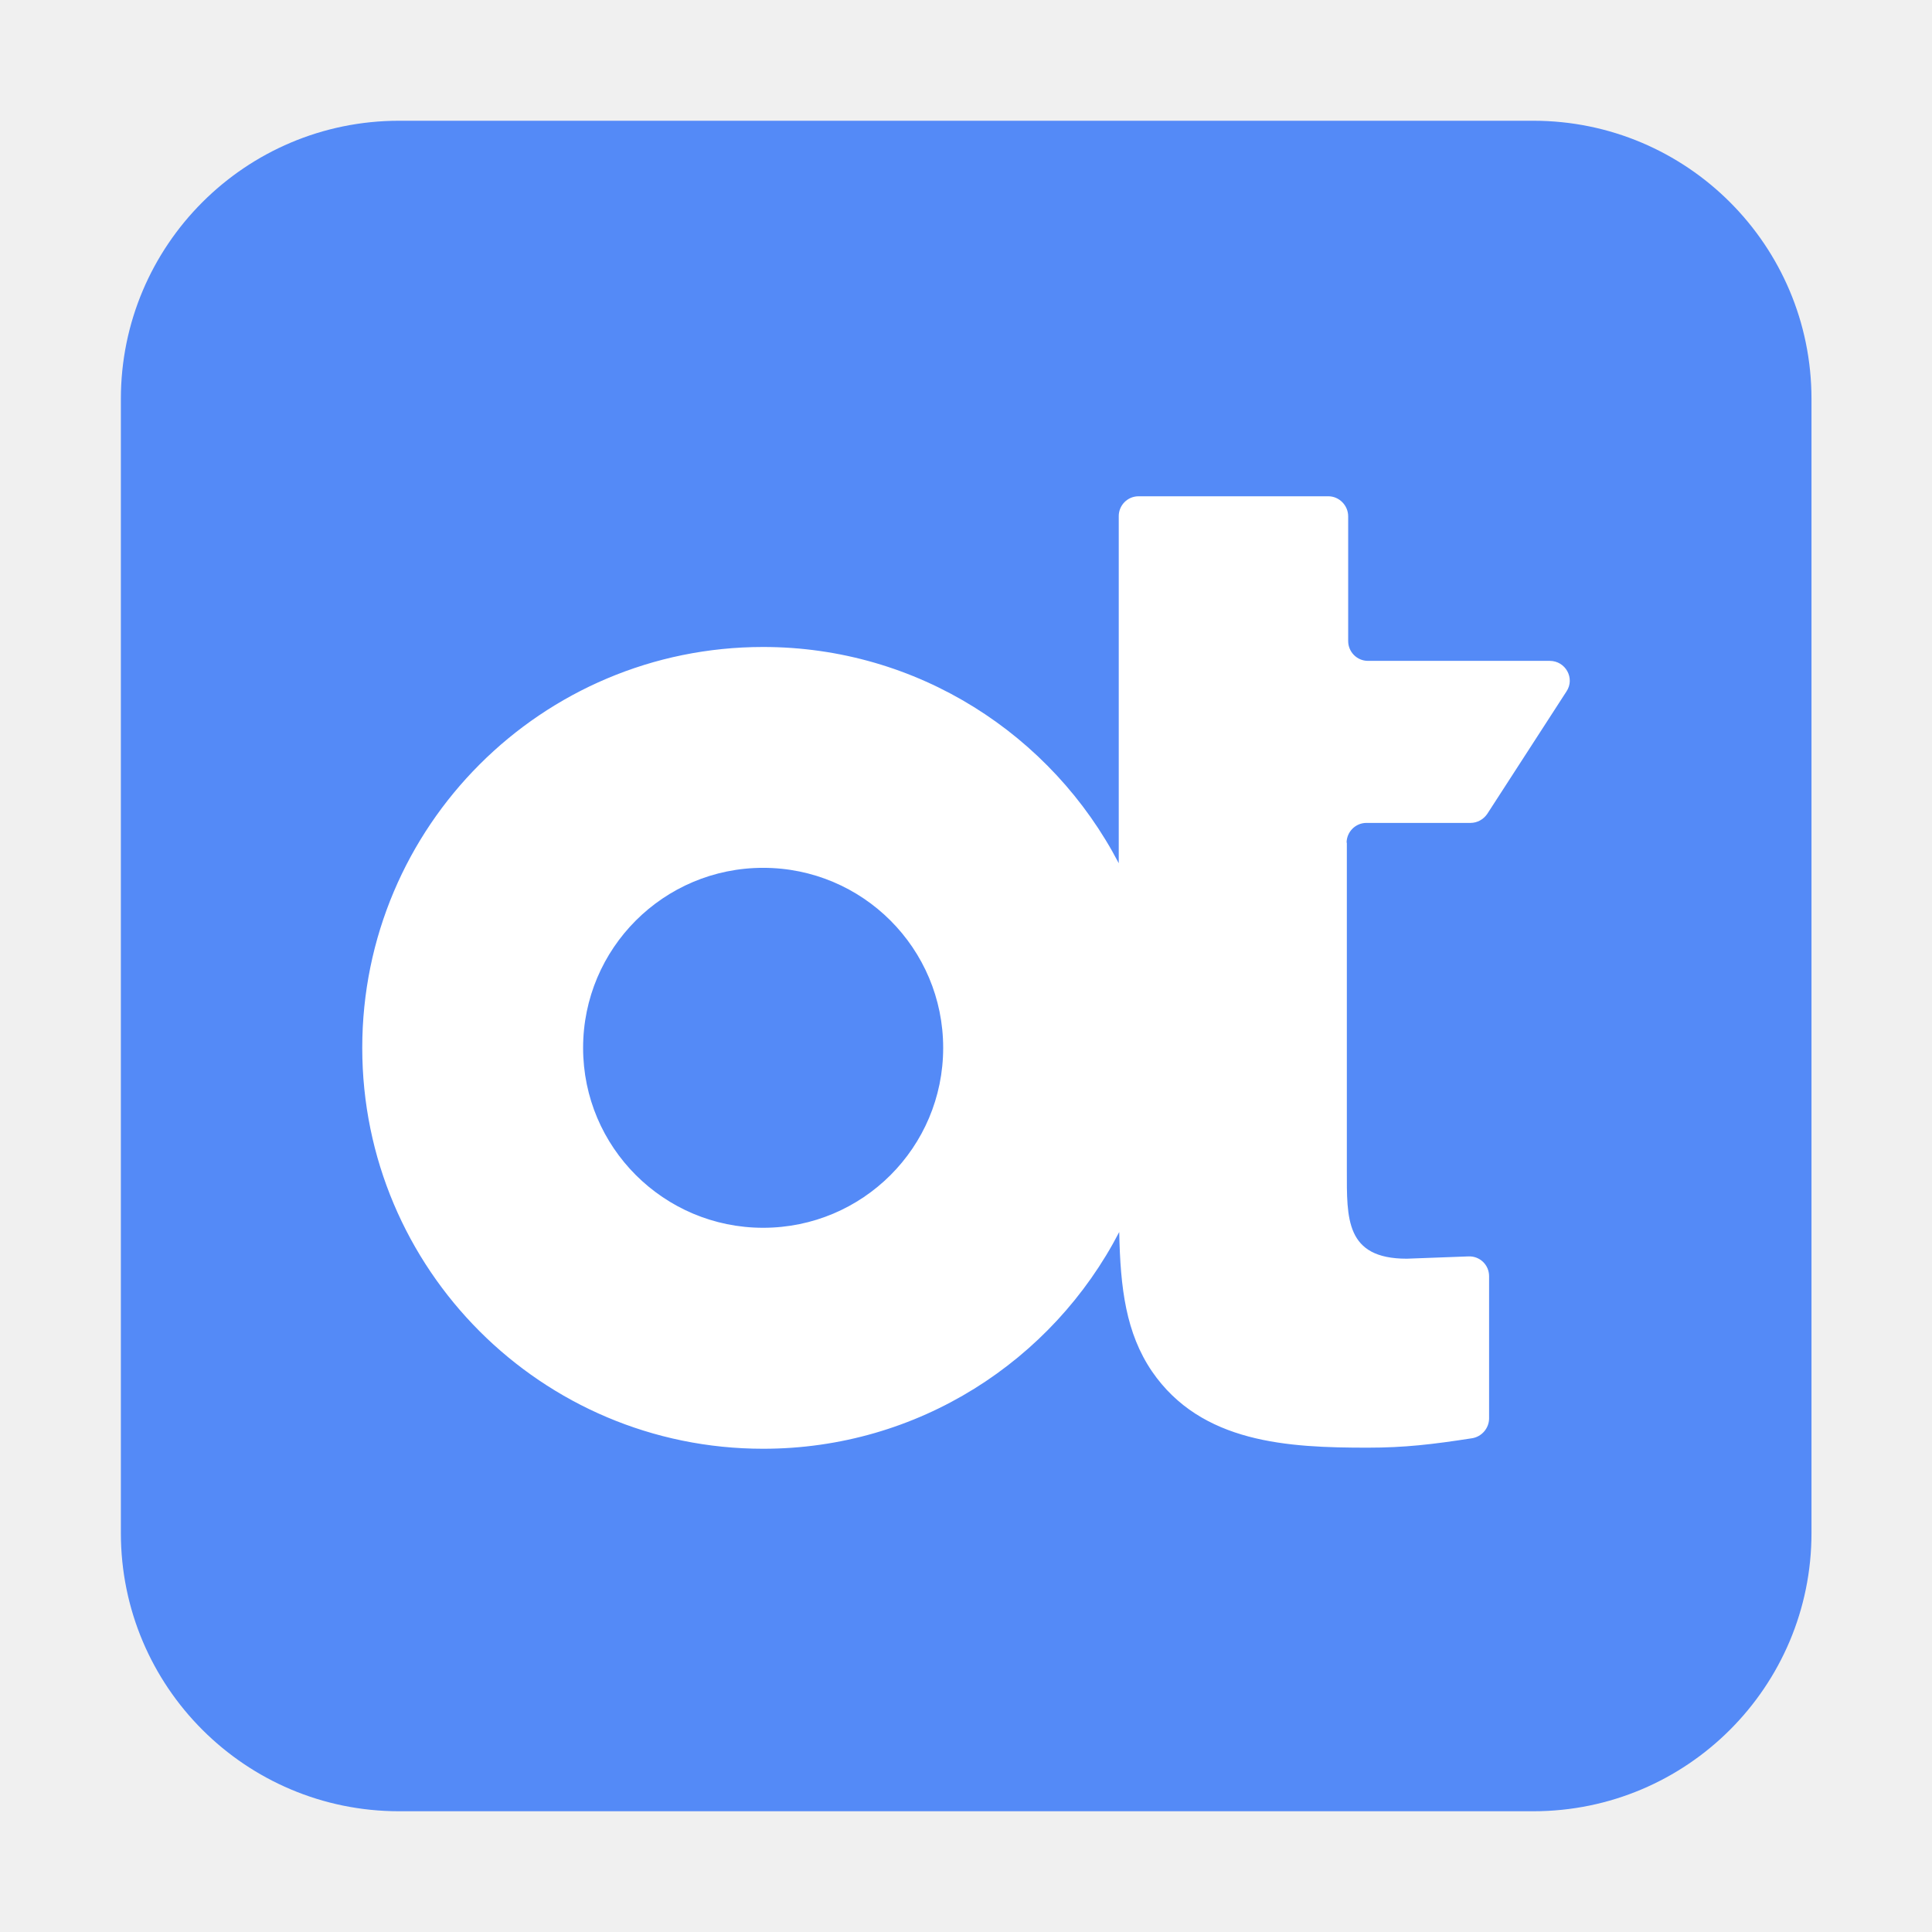
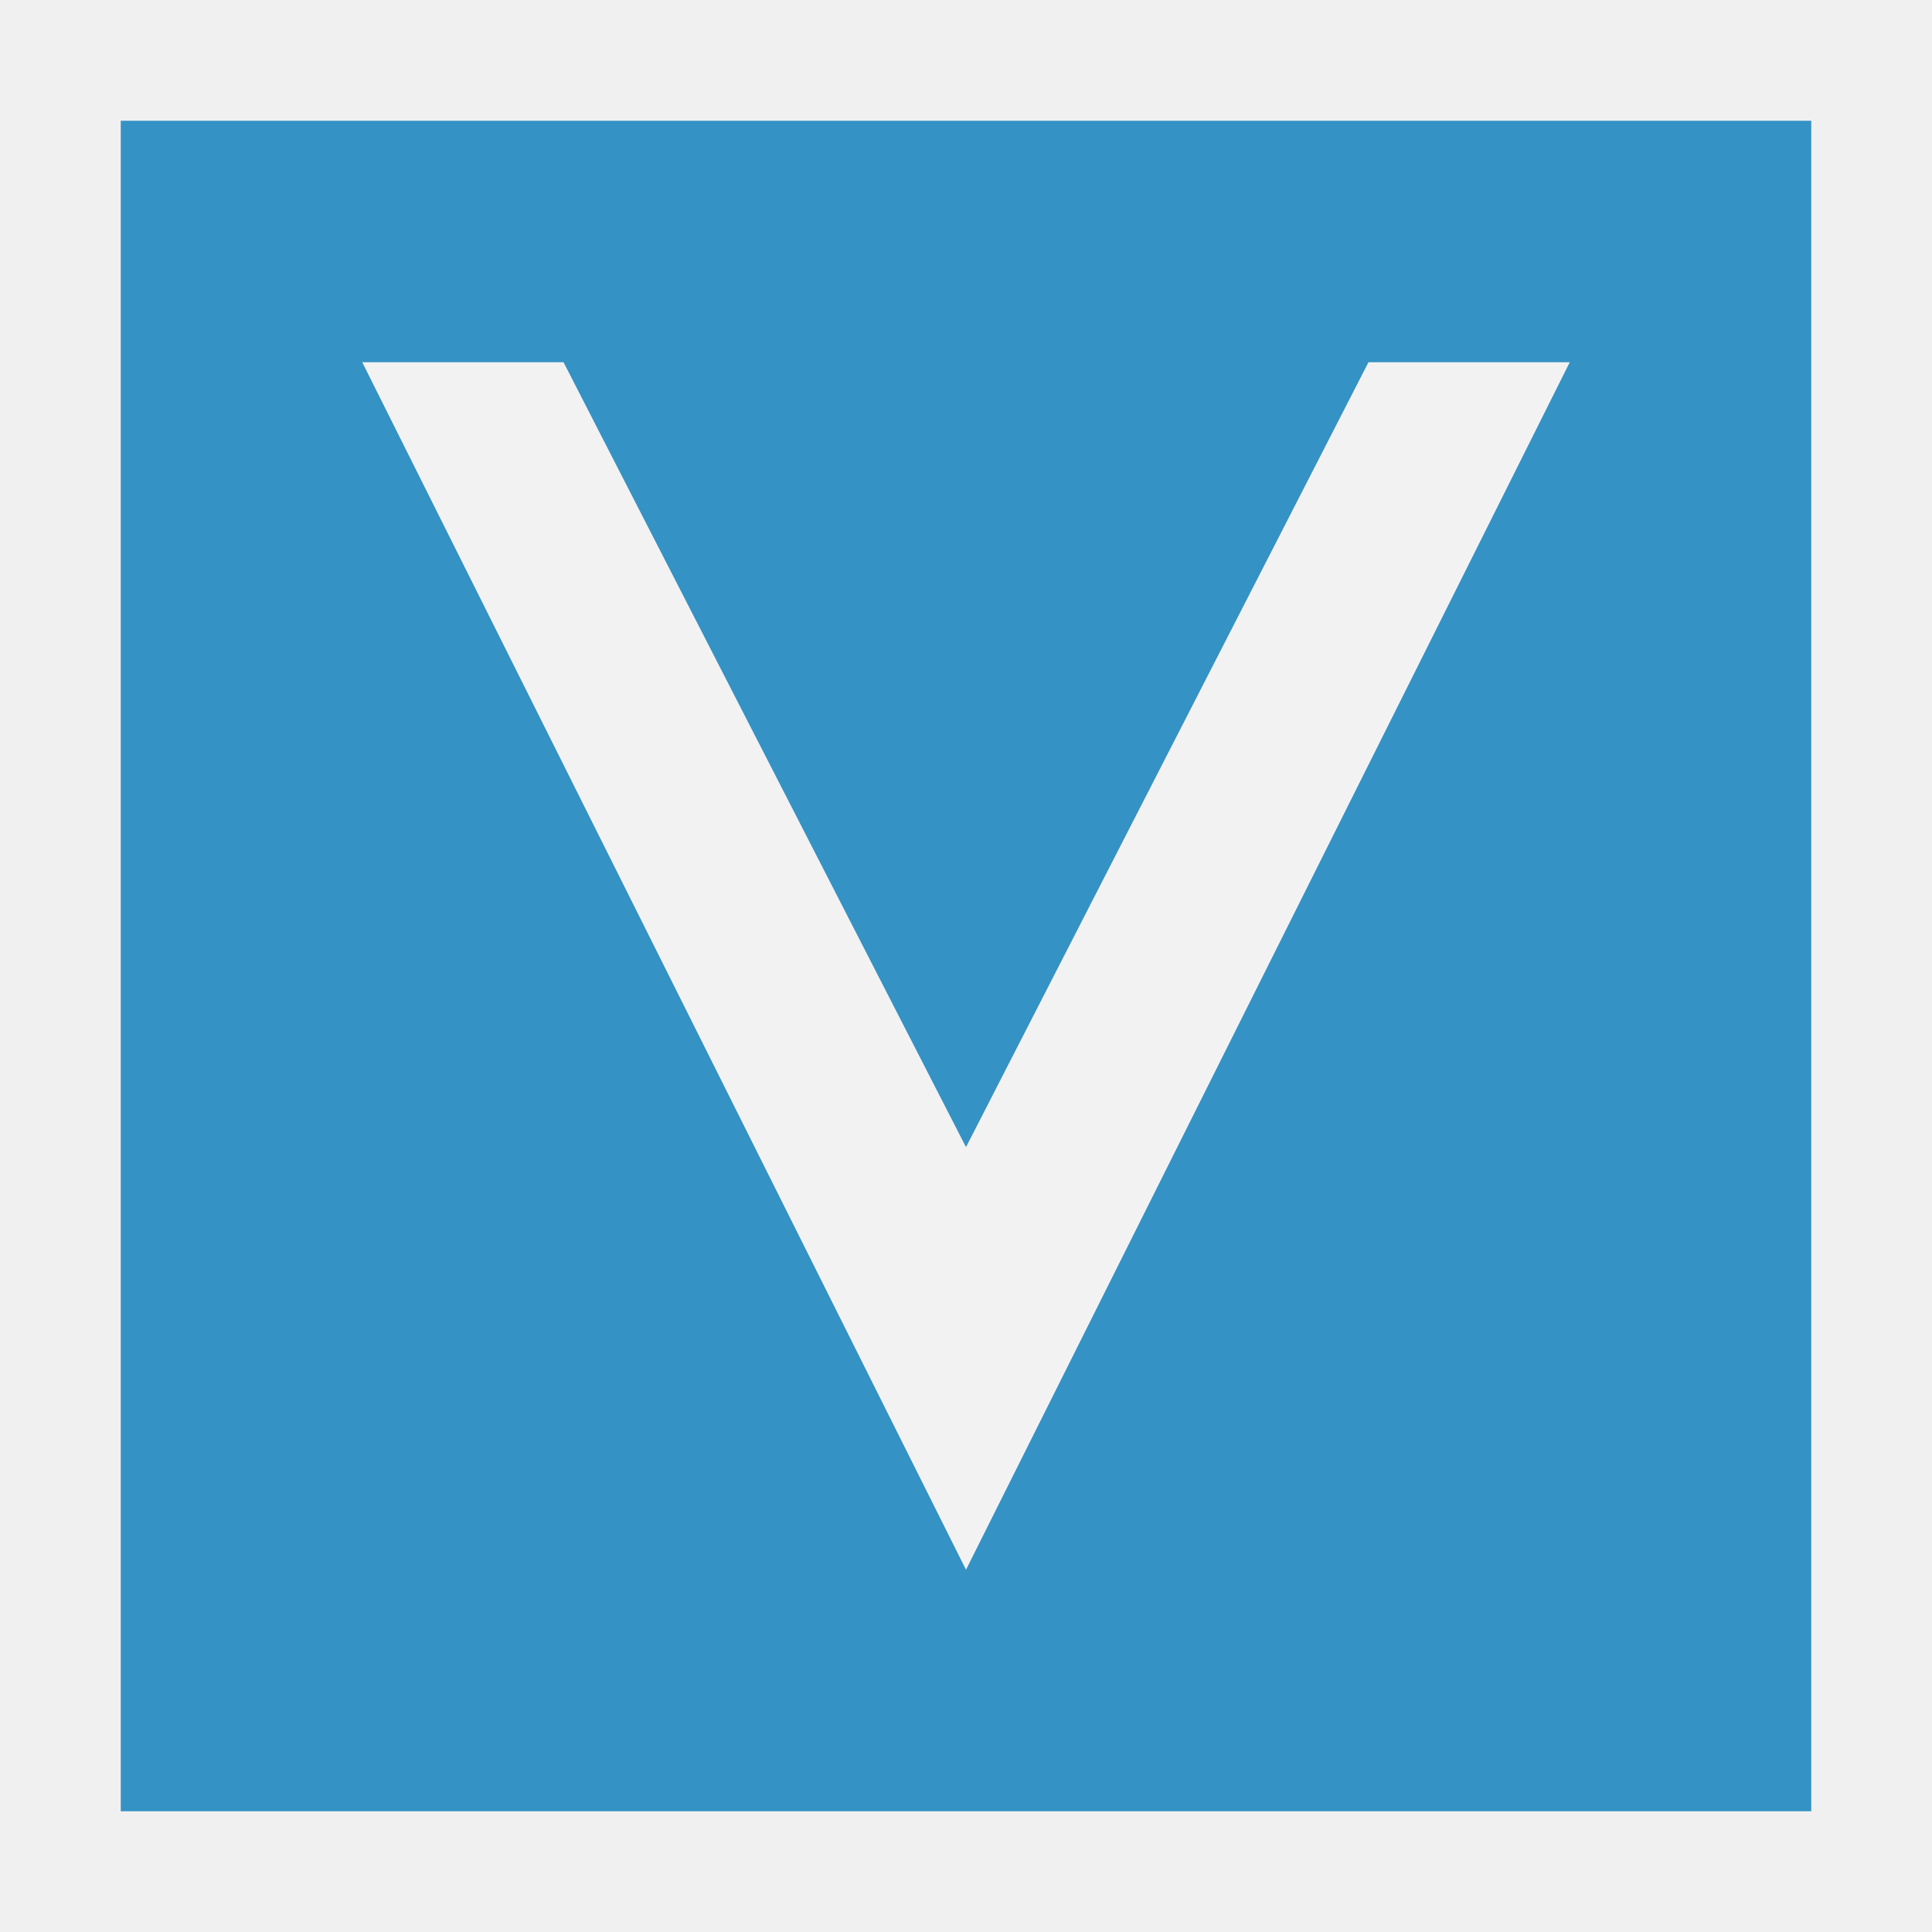
- <svg xmlns="http://www.w3.org/2000/svg" width="16" height="16" viewBox="0 0 16 16" fill="none">
-   <path d="M12.696 1H3.305C2.033 1 1.001 2.031 1.001 3.304V12.696C1.001 13.969 2.033 15 3.305 15H12.698C13.97 15 15.002 13.969 15.002 12.696V3.304C15.002 2.031 13.97 1 12.698 1H12.696Z" fill="#548AF7" />
-   <path d="M11.152 6.979C11.152 6.889 11.226 6.815 11.316 6.815H12.178C12.233 6.815 12.285 6.787 12.317 6.74L12.973 5.726C13.045 5.618 12.966 5.473 12.834 5.473H11.329C11.237 5.473 11.165 5.398 11.165 5.309V4.276C11.165 4.185 11.09 4.11 11.001 4.11H9.429C9.337 4.11 9.265 4.185 9.265 4.274V7.149C8.711 6.086 7.6 5.358 6.32 5.358C4.486 5.358 3 6.844 3 8.678C3 10.511 4.486 11.998 6.32 11.998C7.604 11.998 8.716 11.27 9.269 10.203C9.278 10.671 9.325 11.04 9.54 11.357C9.949 11.953 10.668 11.989 11.326 11.989C11.633 11.989 11.861 11.962 12.191 11.911C12.272 11.898 12.332 11.827 12.332 11.746V10.569C12.332 10.475 12.255 10.401 12.161 10.405L11.65 10.424C11.141 10.424 11.154 10.09 11.154 9.692V6.979H11.152ZM6.32 10.168C5.498 10.168 4.829 9.502 4.829 8.678C4.829 7.854 5.496 7.187 6.32 7.187C7.144 7.187 7.811 7.854 7.811 8.678C7.811 9.502 7.144 10.168 6.32 10.168Z" fill="white" />
+ <svg xmlns="http://www.w3.org/2000/svg" width="16" height="16" viewBox="0 0 16 16">
+   <g fill="none" fill-rule="evenodd">
+     <rect width="14" height="14" x="1" y="1" fill="#3592C4" />
+     <polygon fill="#F2F2F2" points="11.333 3 8 9.5 4.667 3 3 3 8 13 13 3" />
+   </g>
</svg>
